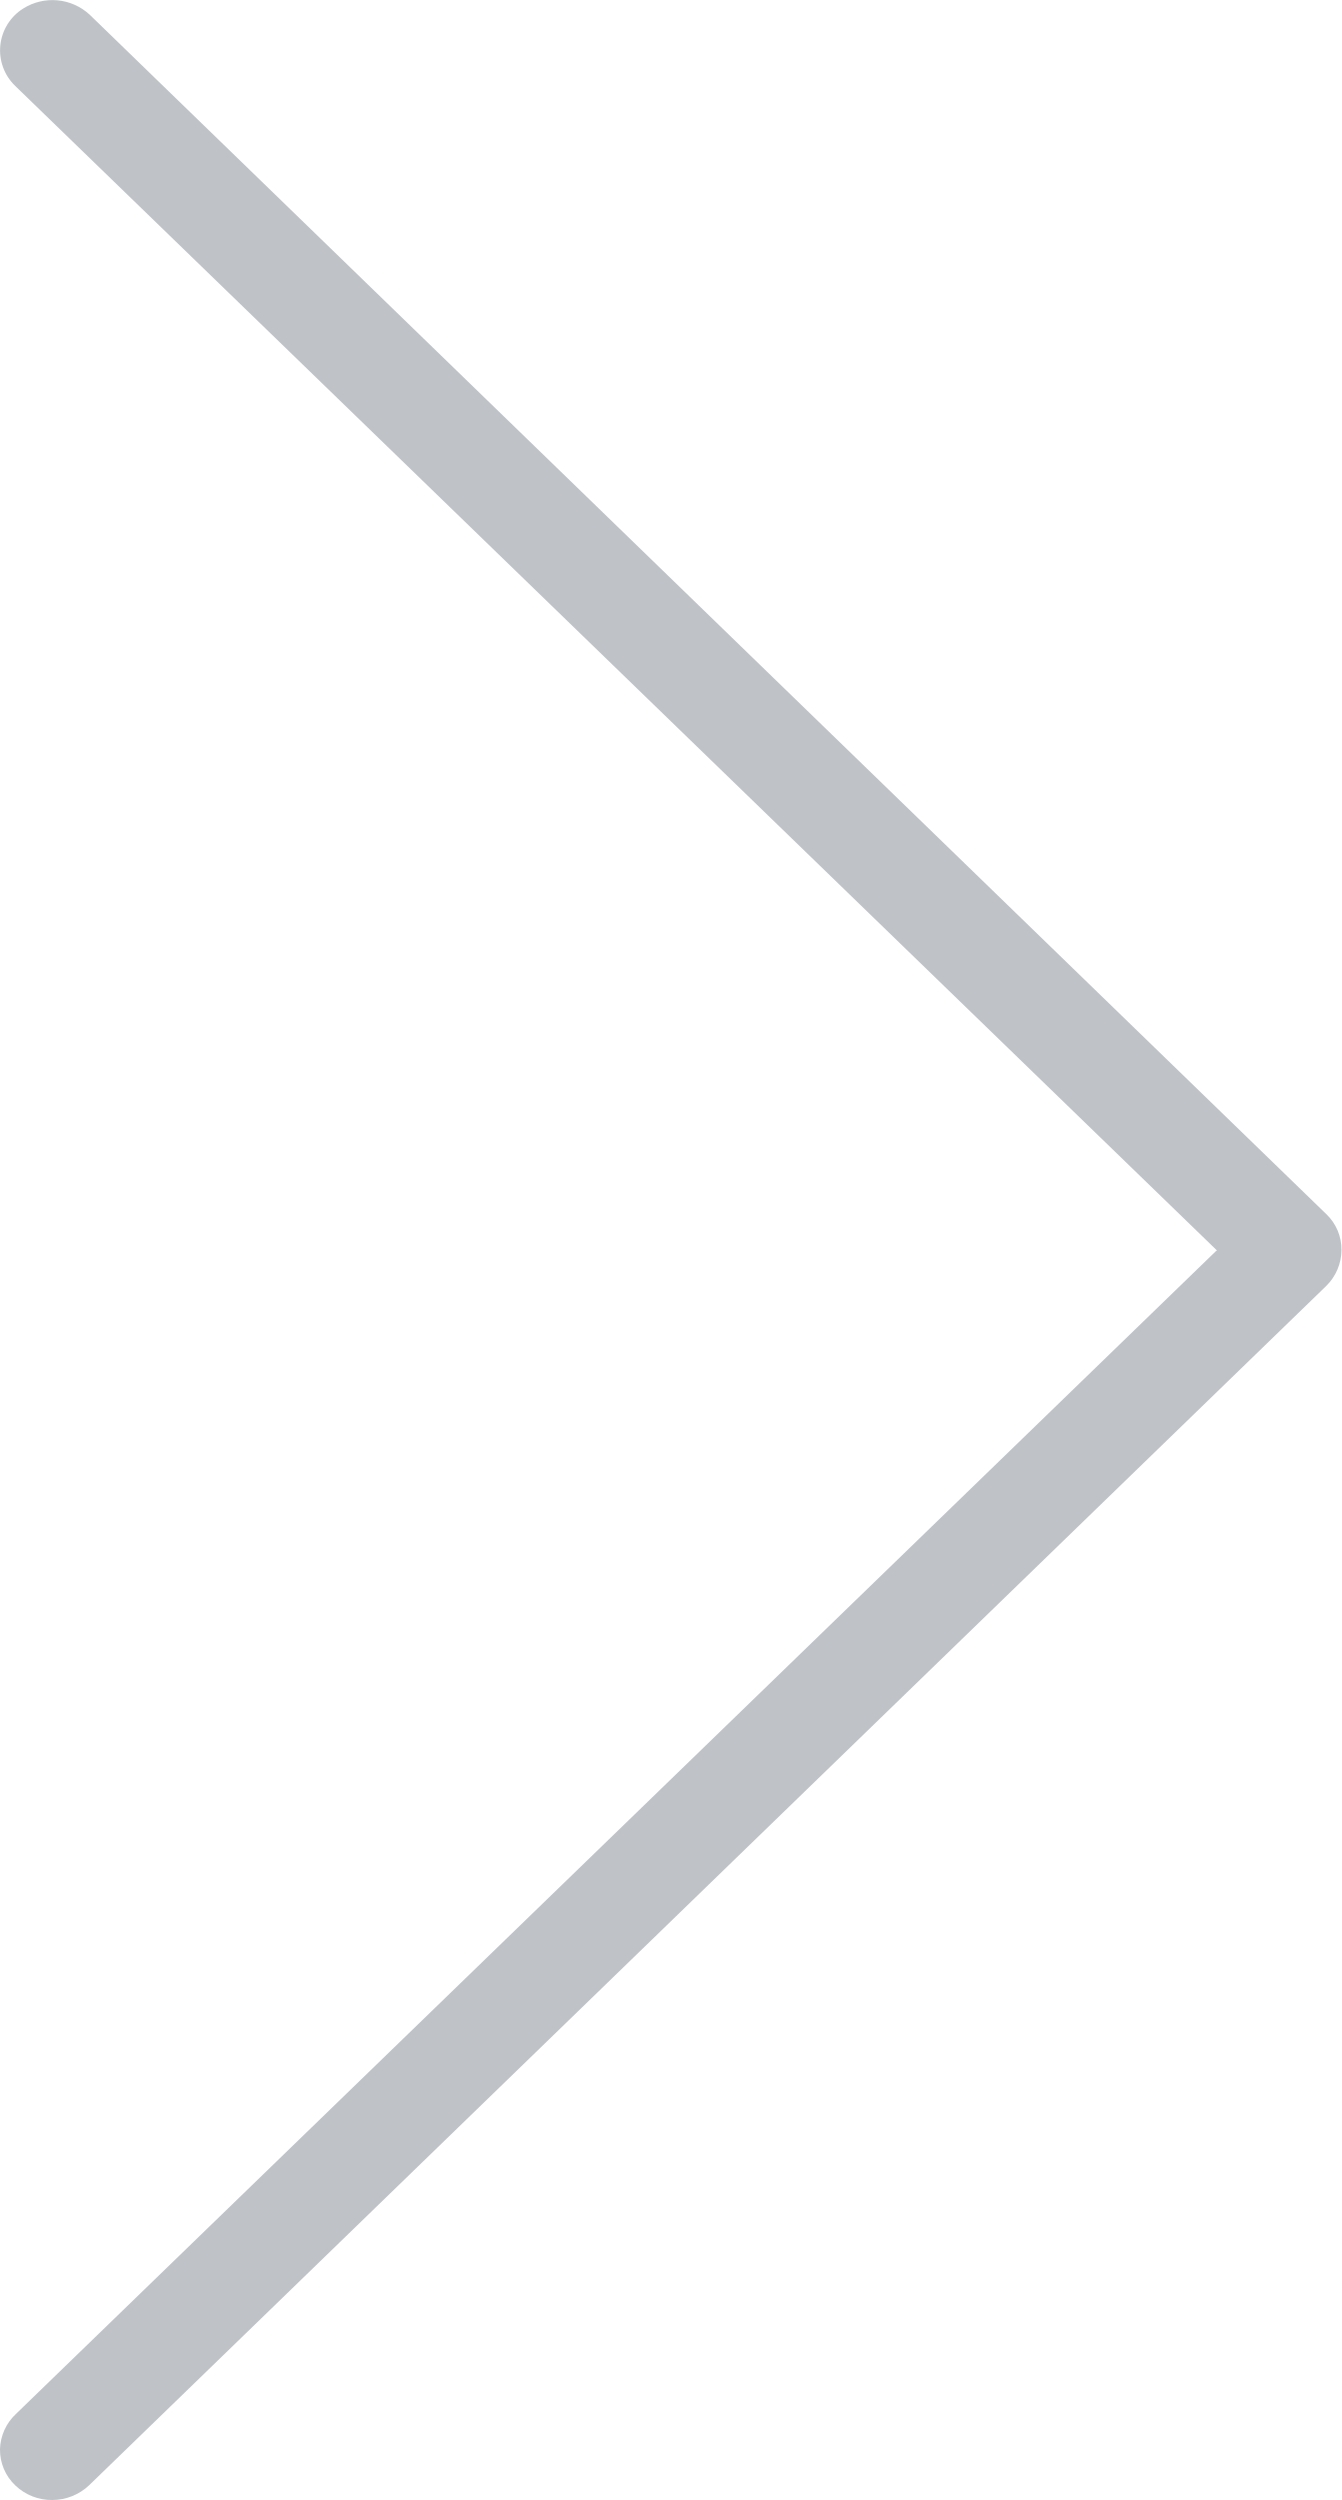
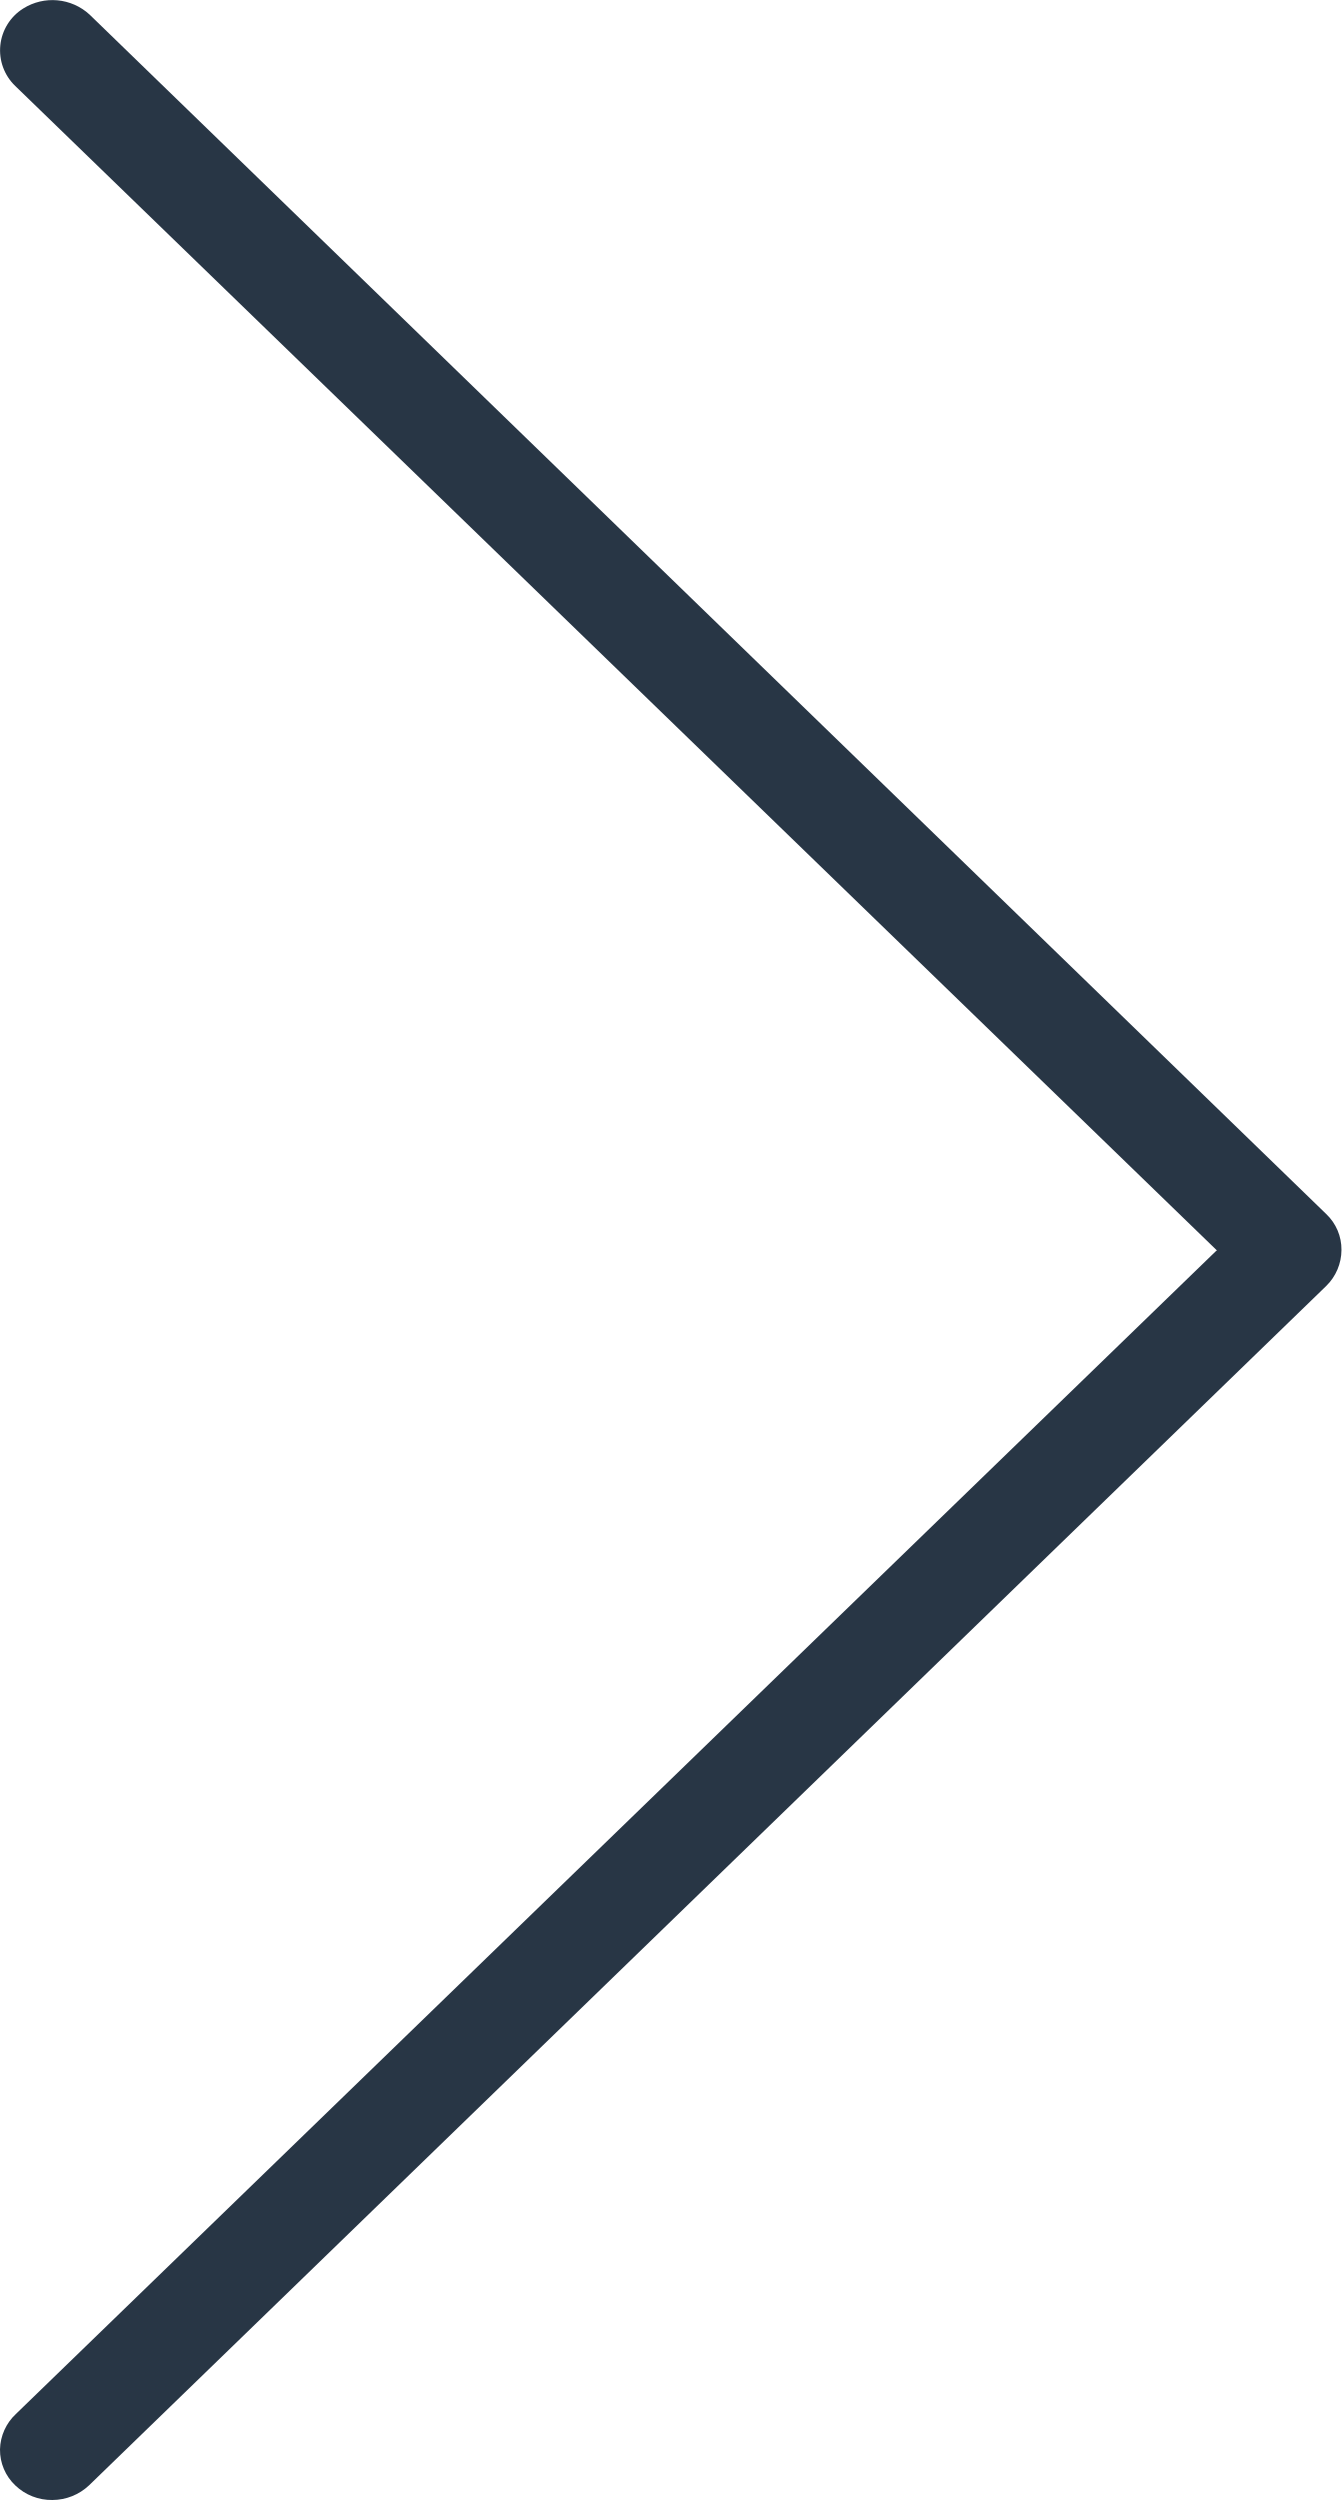
<svg xmlns="http://www.w3.org/2000/svg" width="22" height="41" fill="none" viewBox="0 0 22 41">
-   <path fill="#283645" d="M19.96 20.5.26 39.59a.82.82 0 0 0-.26.58.8.8 0 0 0 .25.59.86.86 0 0 0 .61.24.88.88 0 0 0 .6-.24l20.29-19.67a.83.83 0 0 0 .25-.59.8.8 0 0 0-.25-.59L1.47.24A.9.9 0 0 0 .38.14a.81.81 0 0 0-.13 1.27l19.7 19.09Z" opacity=".3" />
+   <path fill="#283645" d="M19.96 20.5.26 39.59a.82.82 0 0 0-.26.58.8.8 0 0 0 .25.59.86.86 0 0 0 .61.24.88.88 0 0 0 .6-.24l20.29-19.67a.83.83 0 0 0 .25-.59.8.8 0 0 0-.25-.59L1.47.24A.9.9 0 0 0 .38.14a.81.81 0 0 0-.13 1.27l19.7 19.09Z" opacity="1" />
</svg>
